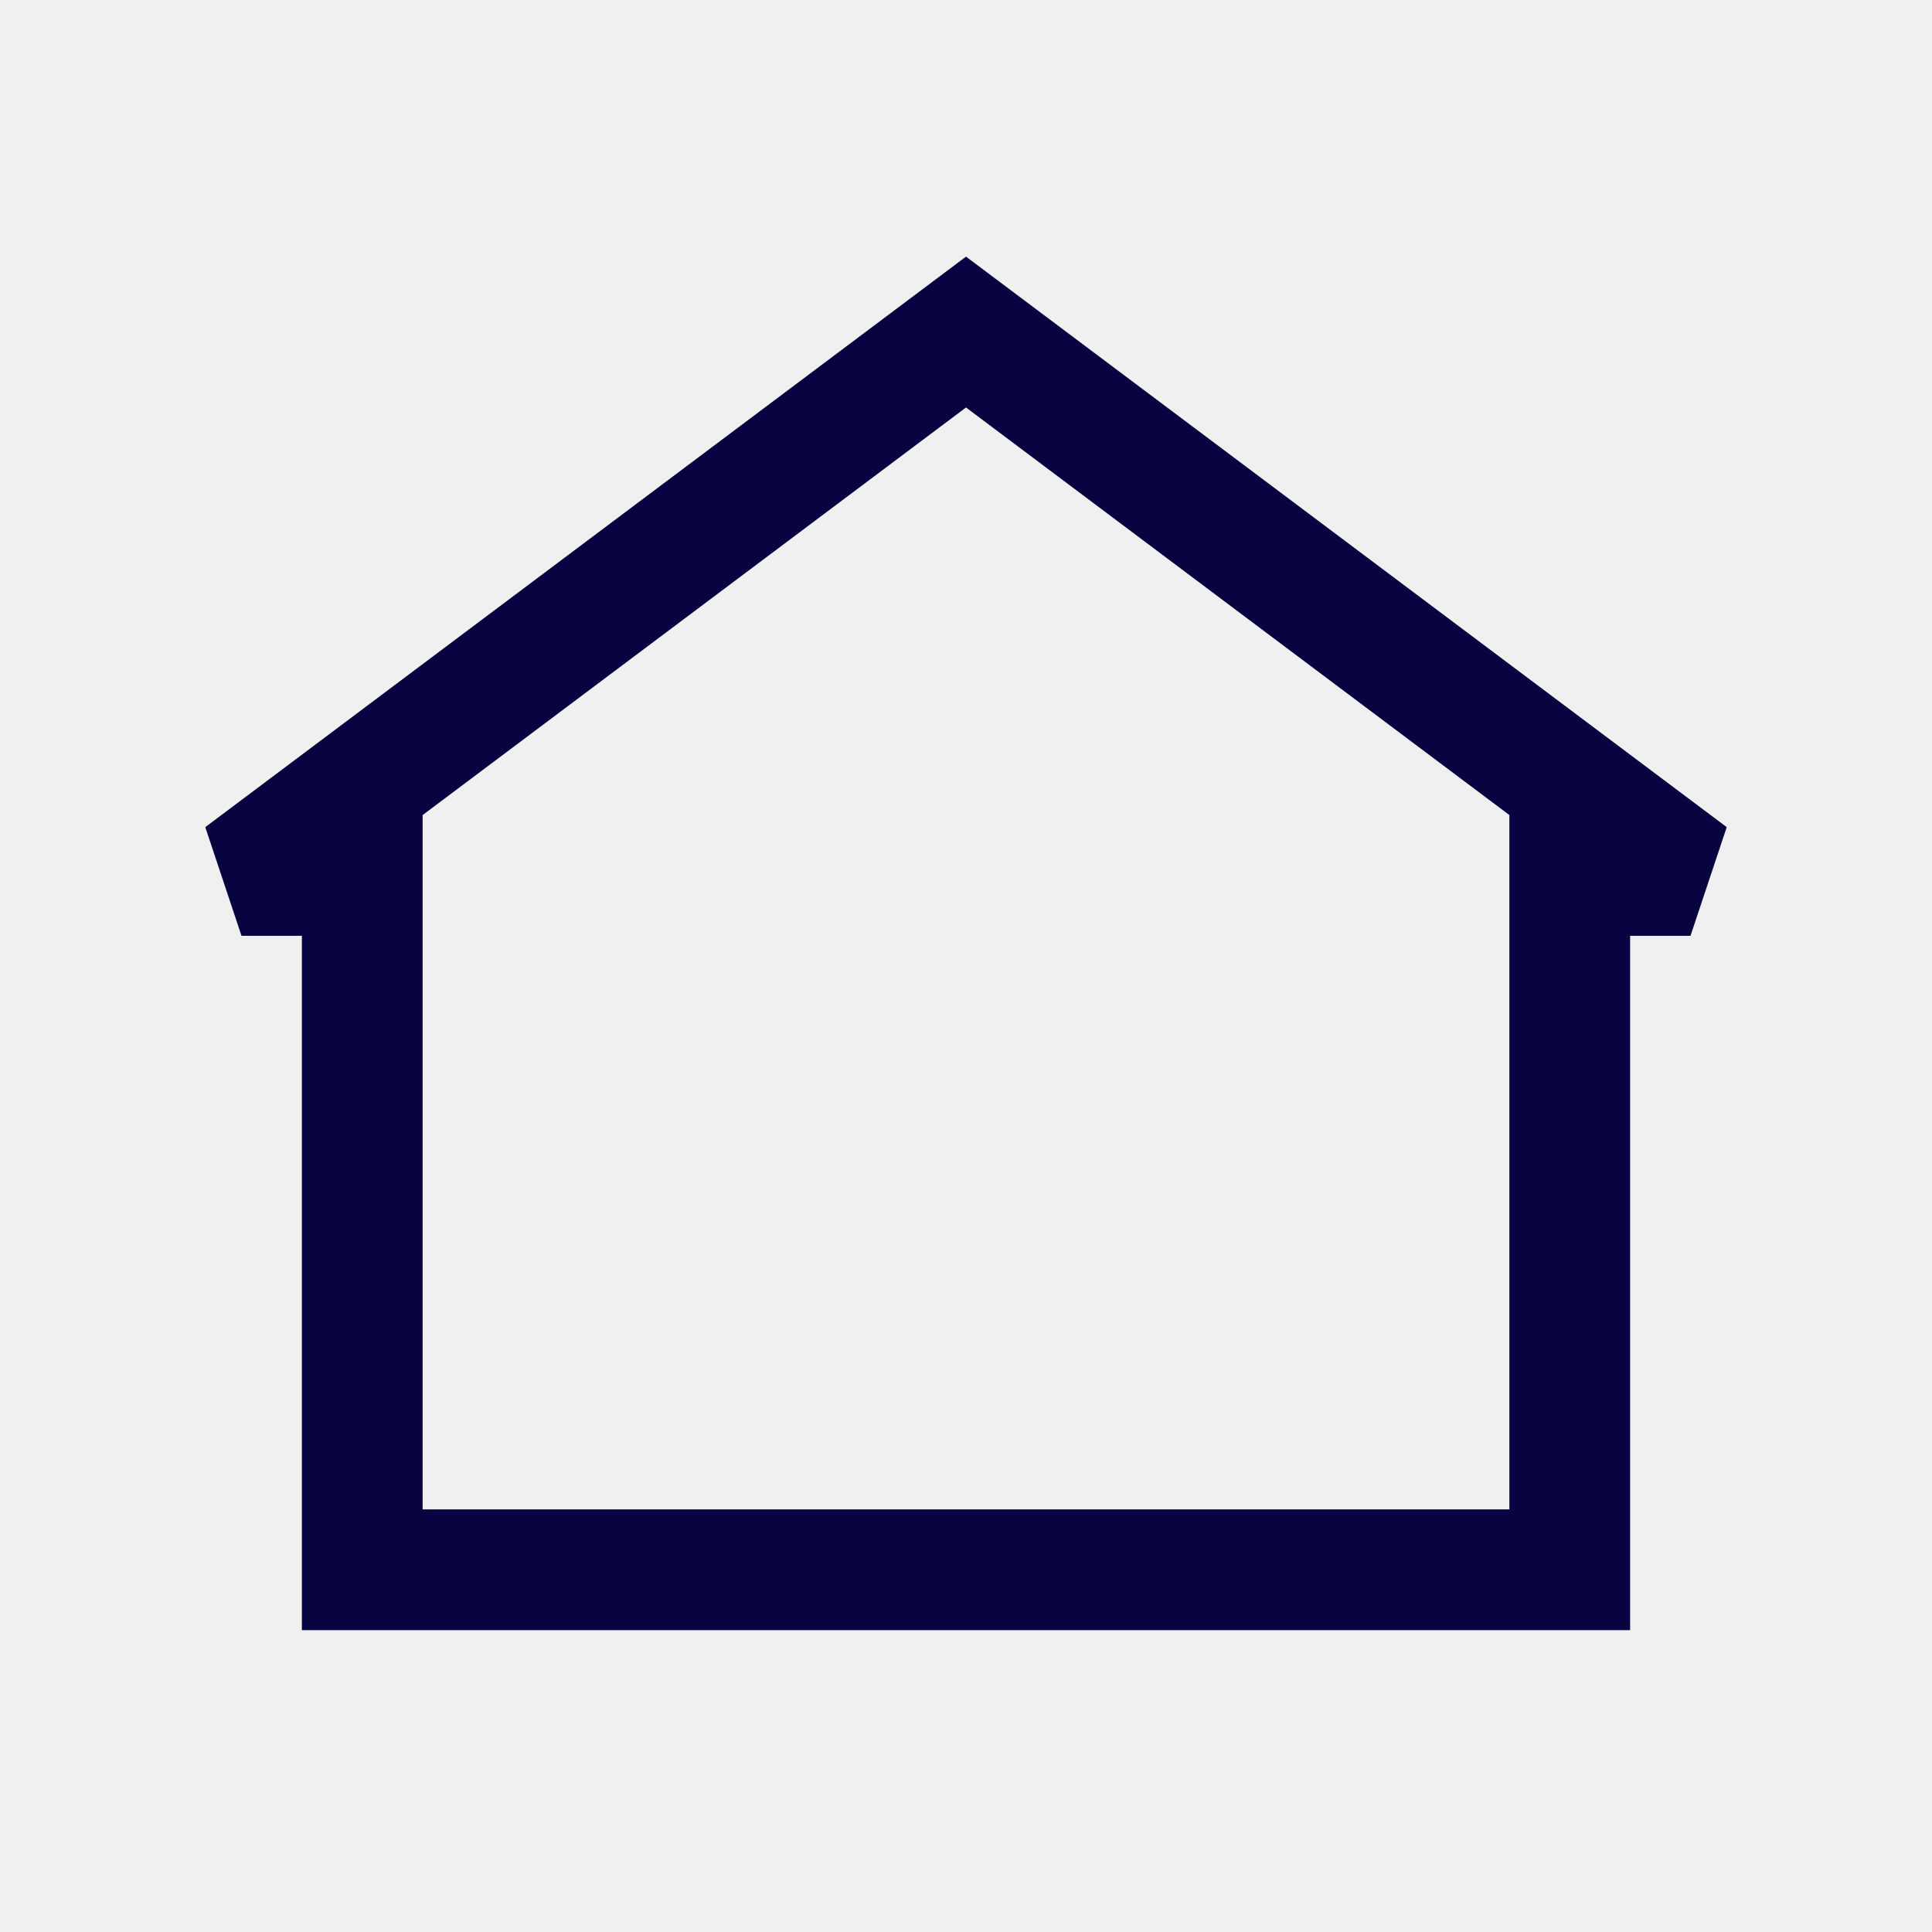
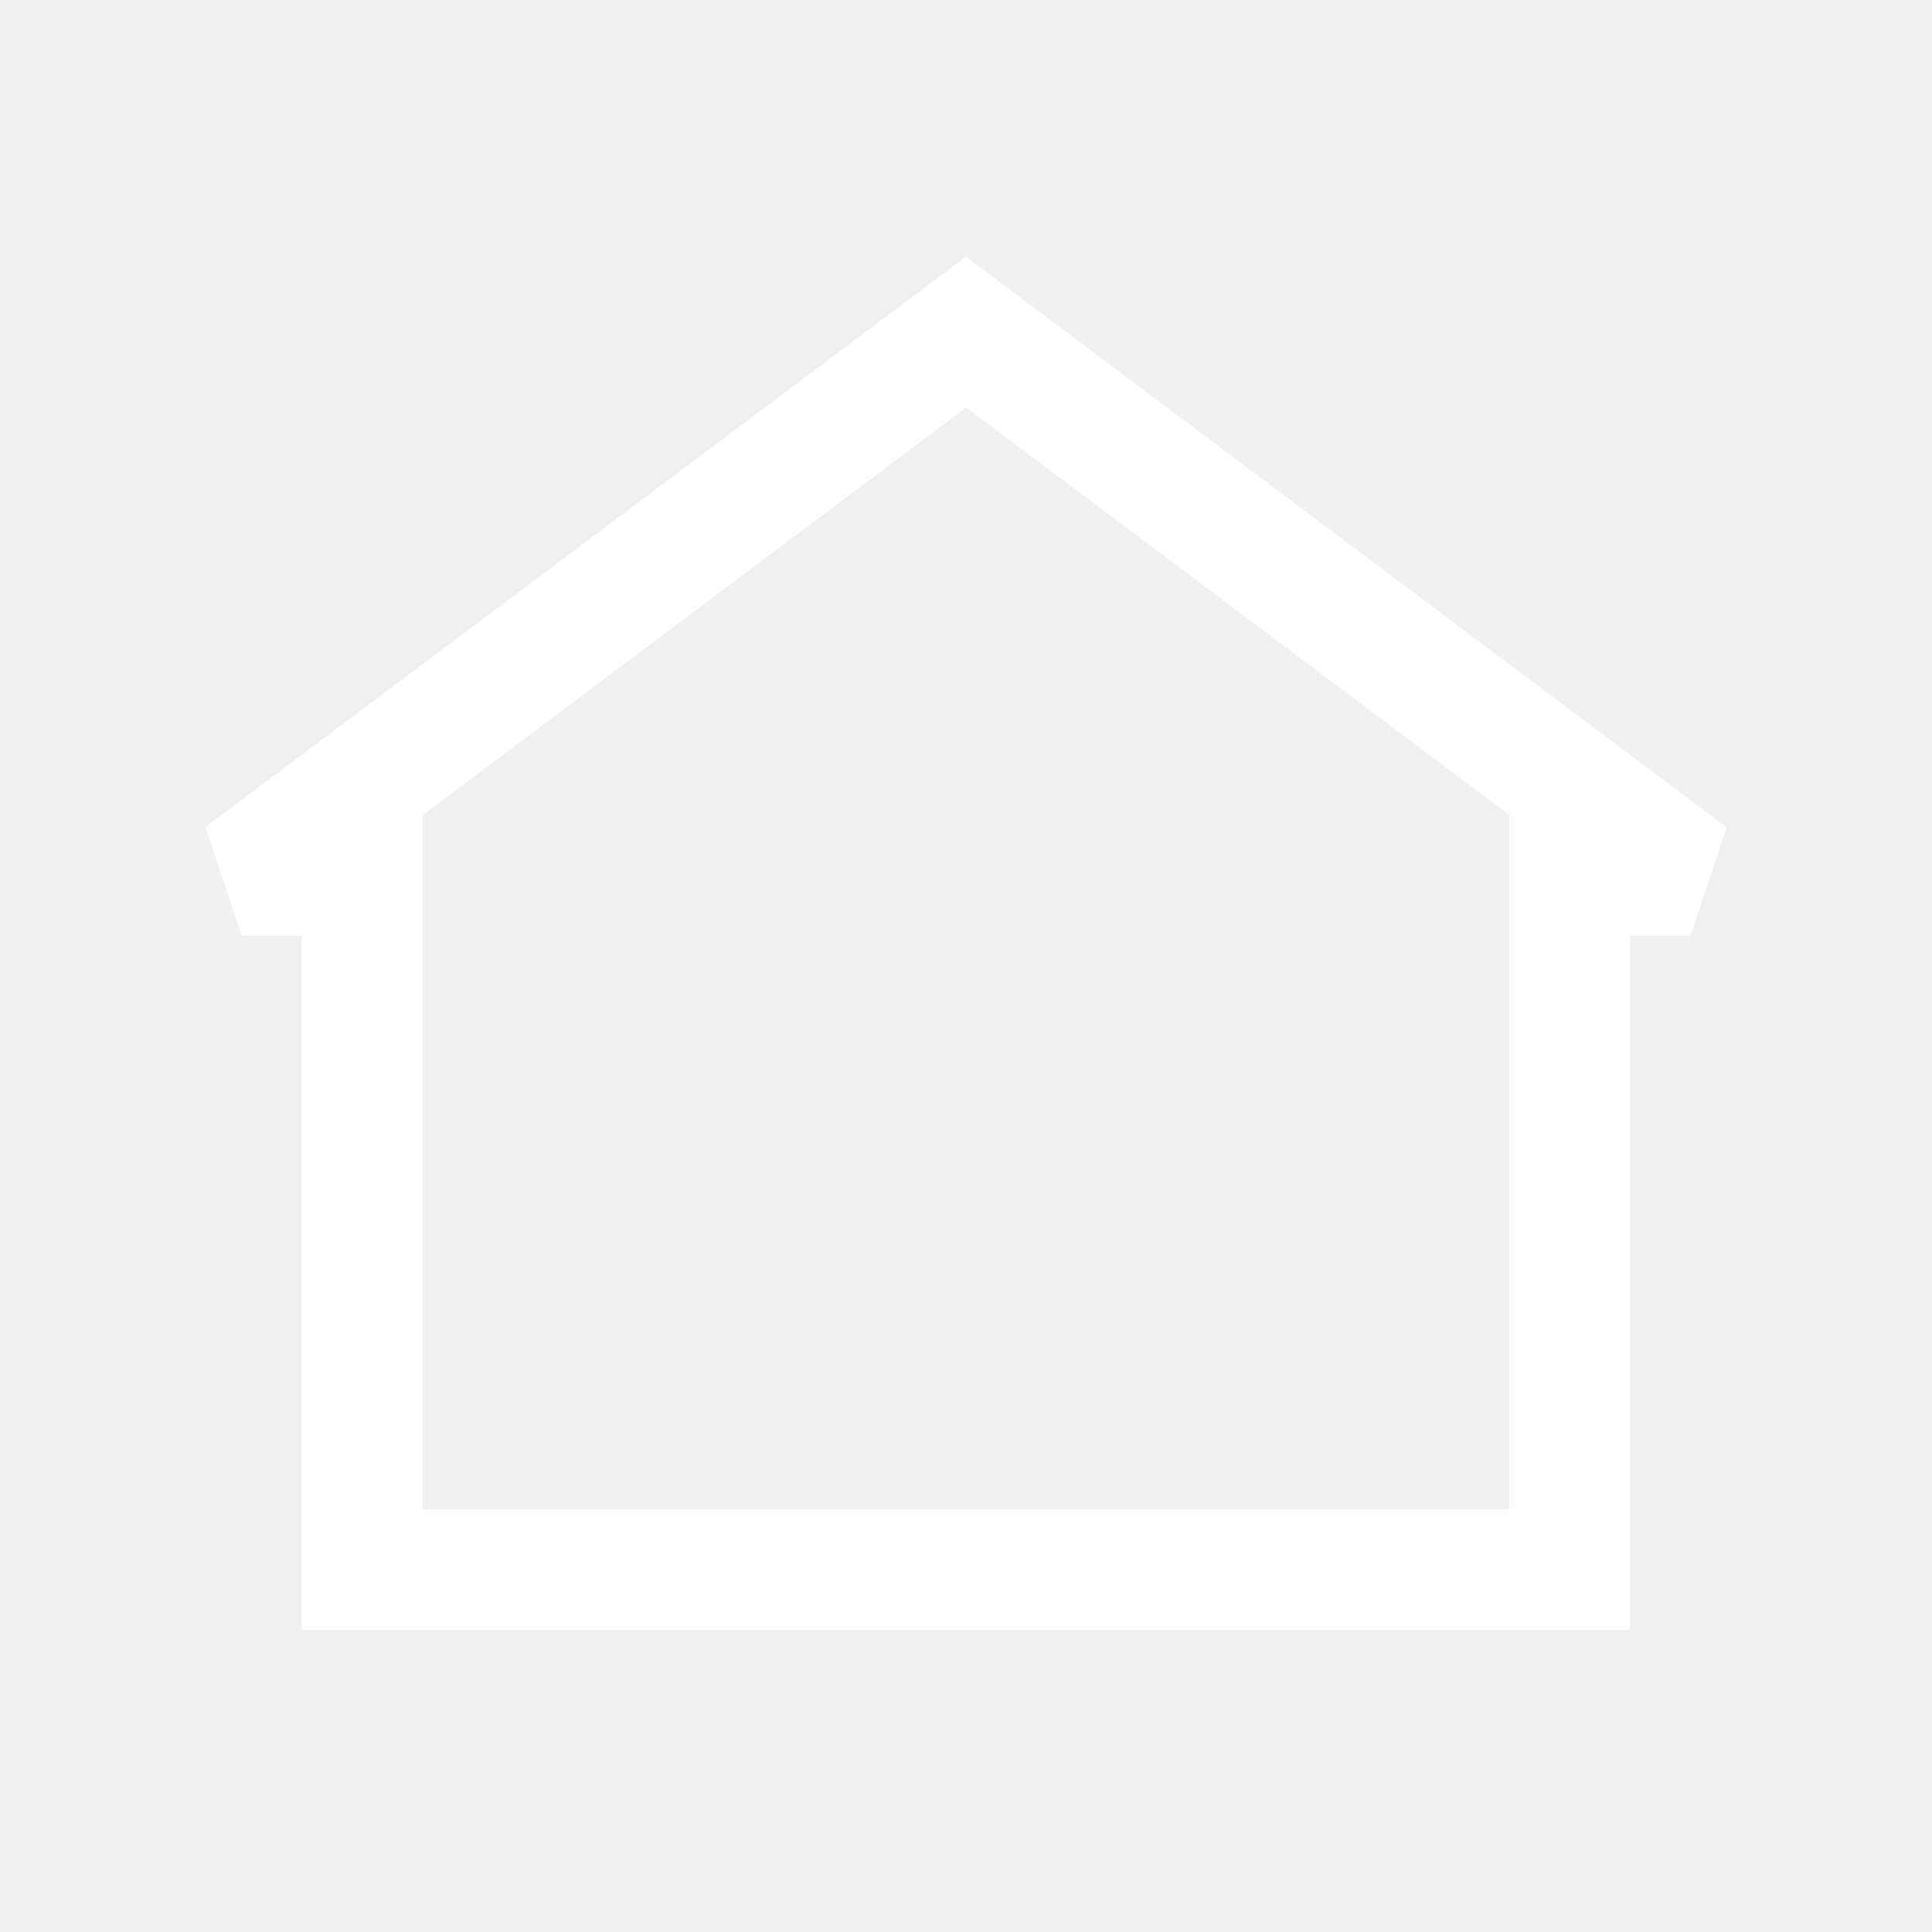
- <svg xmlns="http://www.w3.org/2000/svg" width="800px" height="800px" viewBox="0 0 24 24" fill="none">
-   <path fill-rule="evenodd" clip-rule="evenodd" d="M12 3.188L21.45 10.275L21 11.625H20.25V20.25H3.75V11.625H3L2.55 10.275L12 3.188ZM5.25 10.125V18.75H18.75V10.125L12 5.062L5.25 10.125Z" fill="#080341" />
+ <svg xmlns="http://www.w3.org/2000/svg" width="800px" height="800px" viewBox="0 0 24 24" fill="#fff">
+   <path fill-rule="evenodd" clip-rule="evenodd" d="M12 3.188L21.45 10.275L21 11.625H20.25V20.25H3.75V11.625H3L2.55 10.275L12 3.188ZM5.25 10.125V18.75H18.75V10.125L12 5.062L5.25 10.125Z" fill="#fff" />
</svg>
